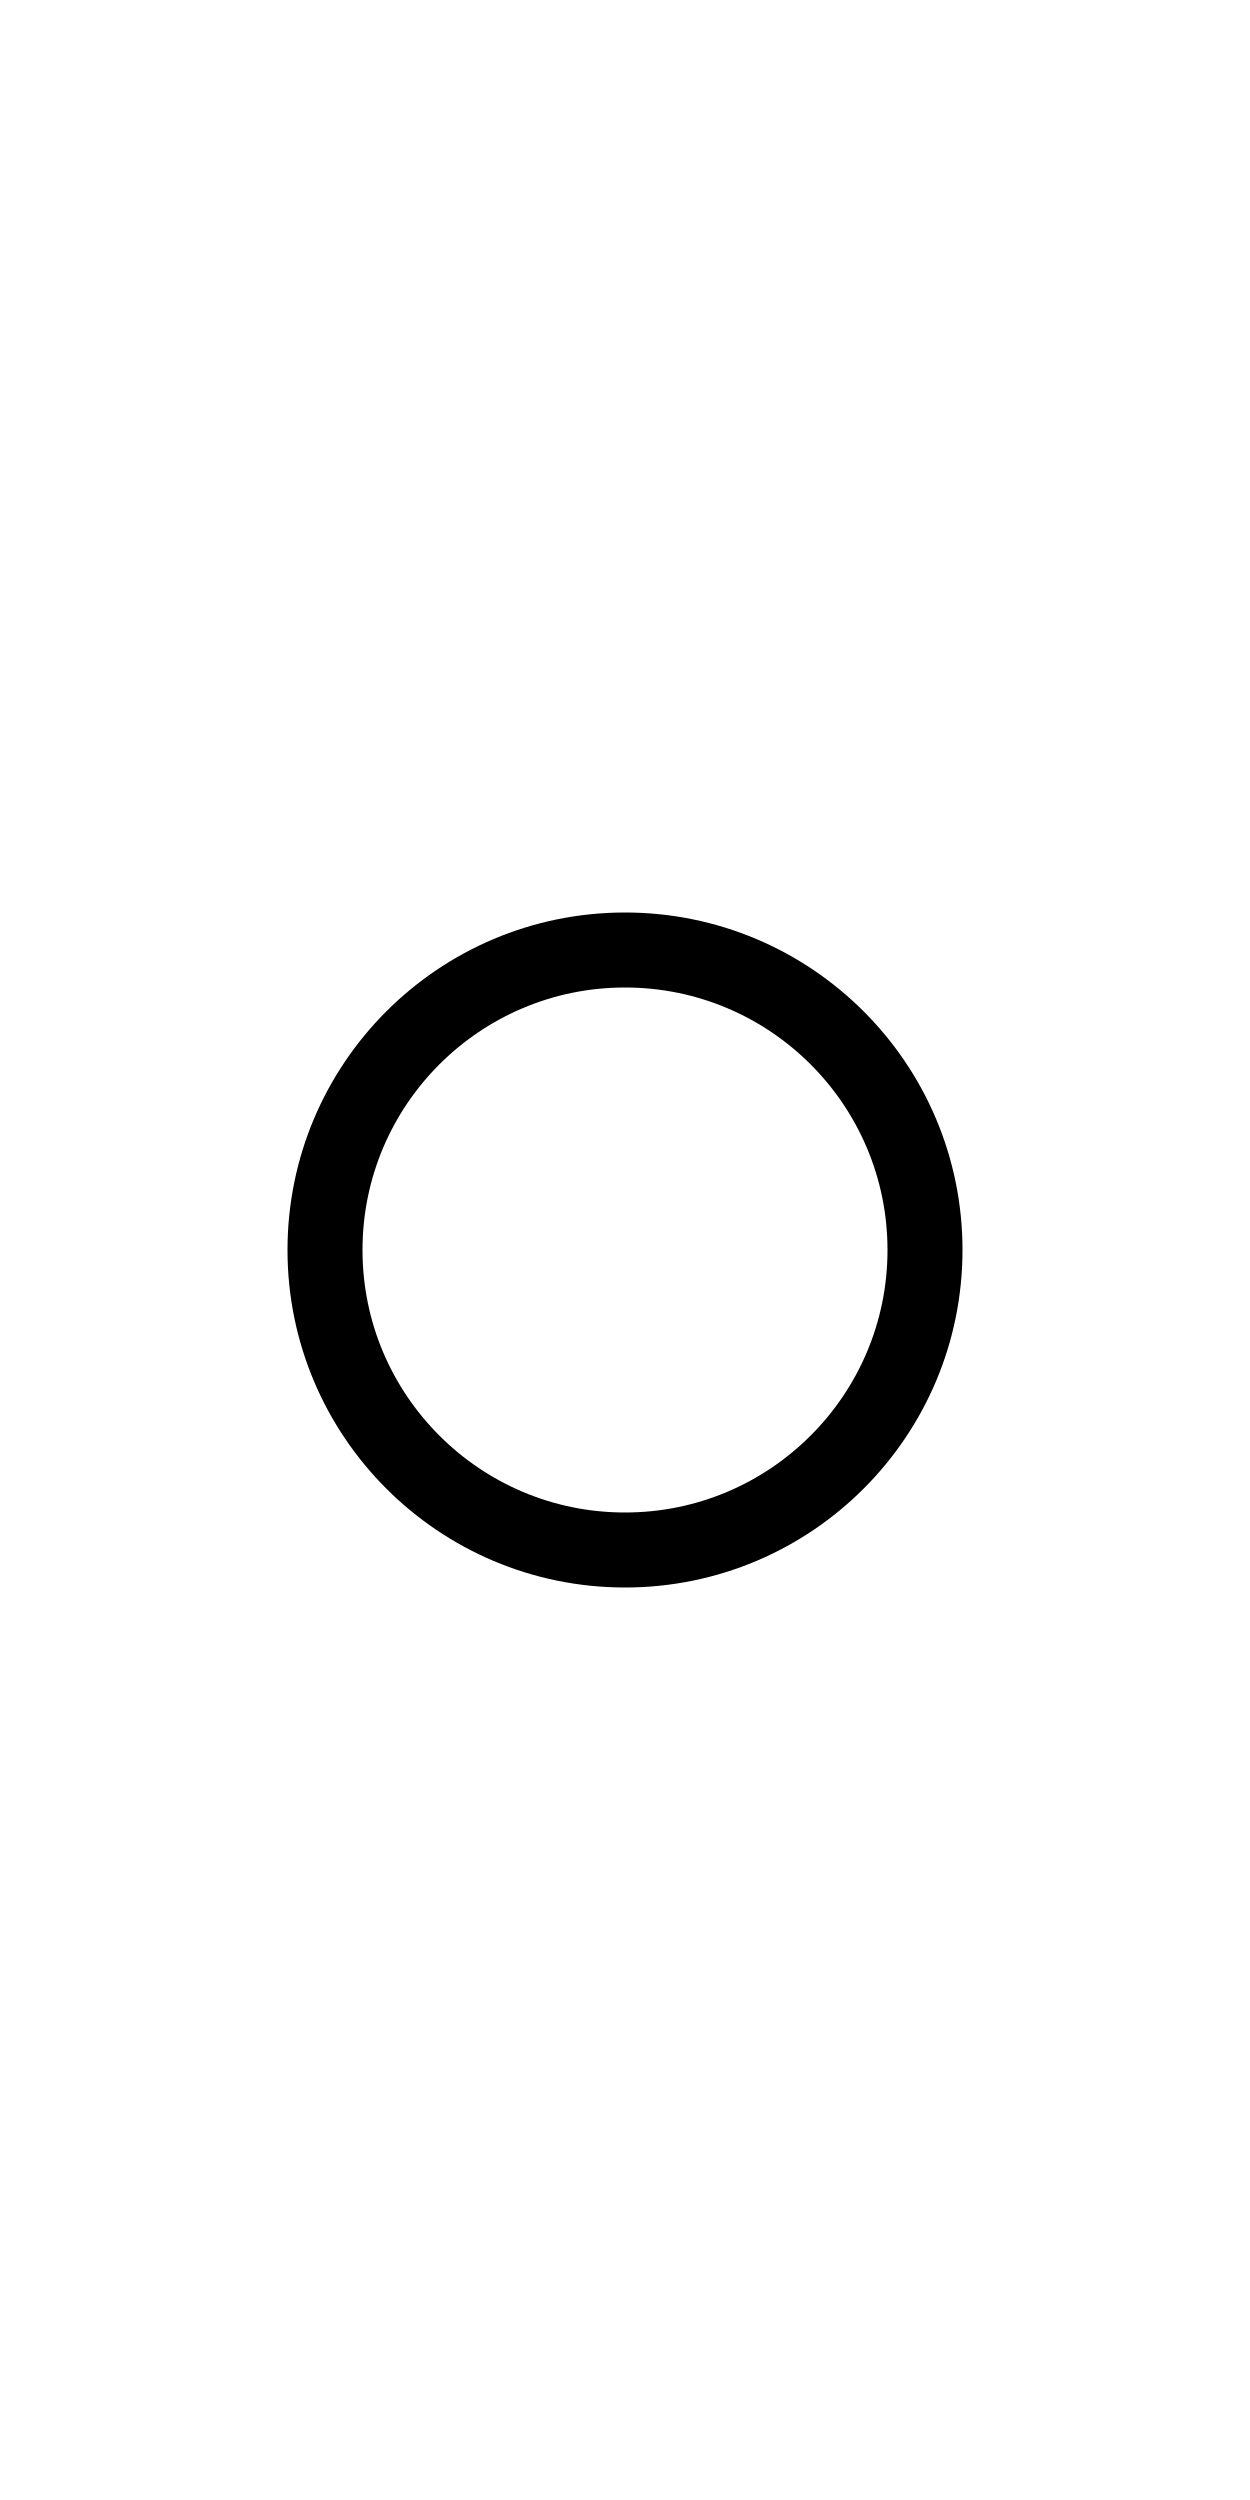
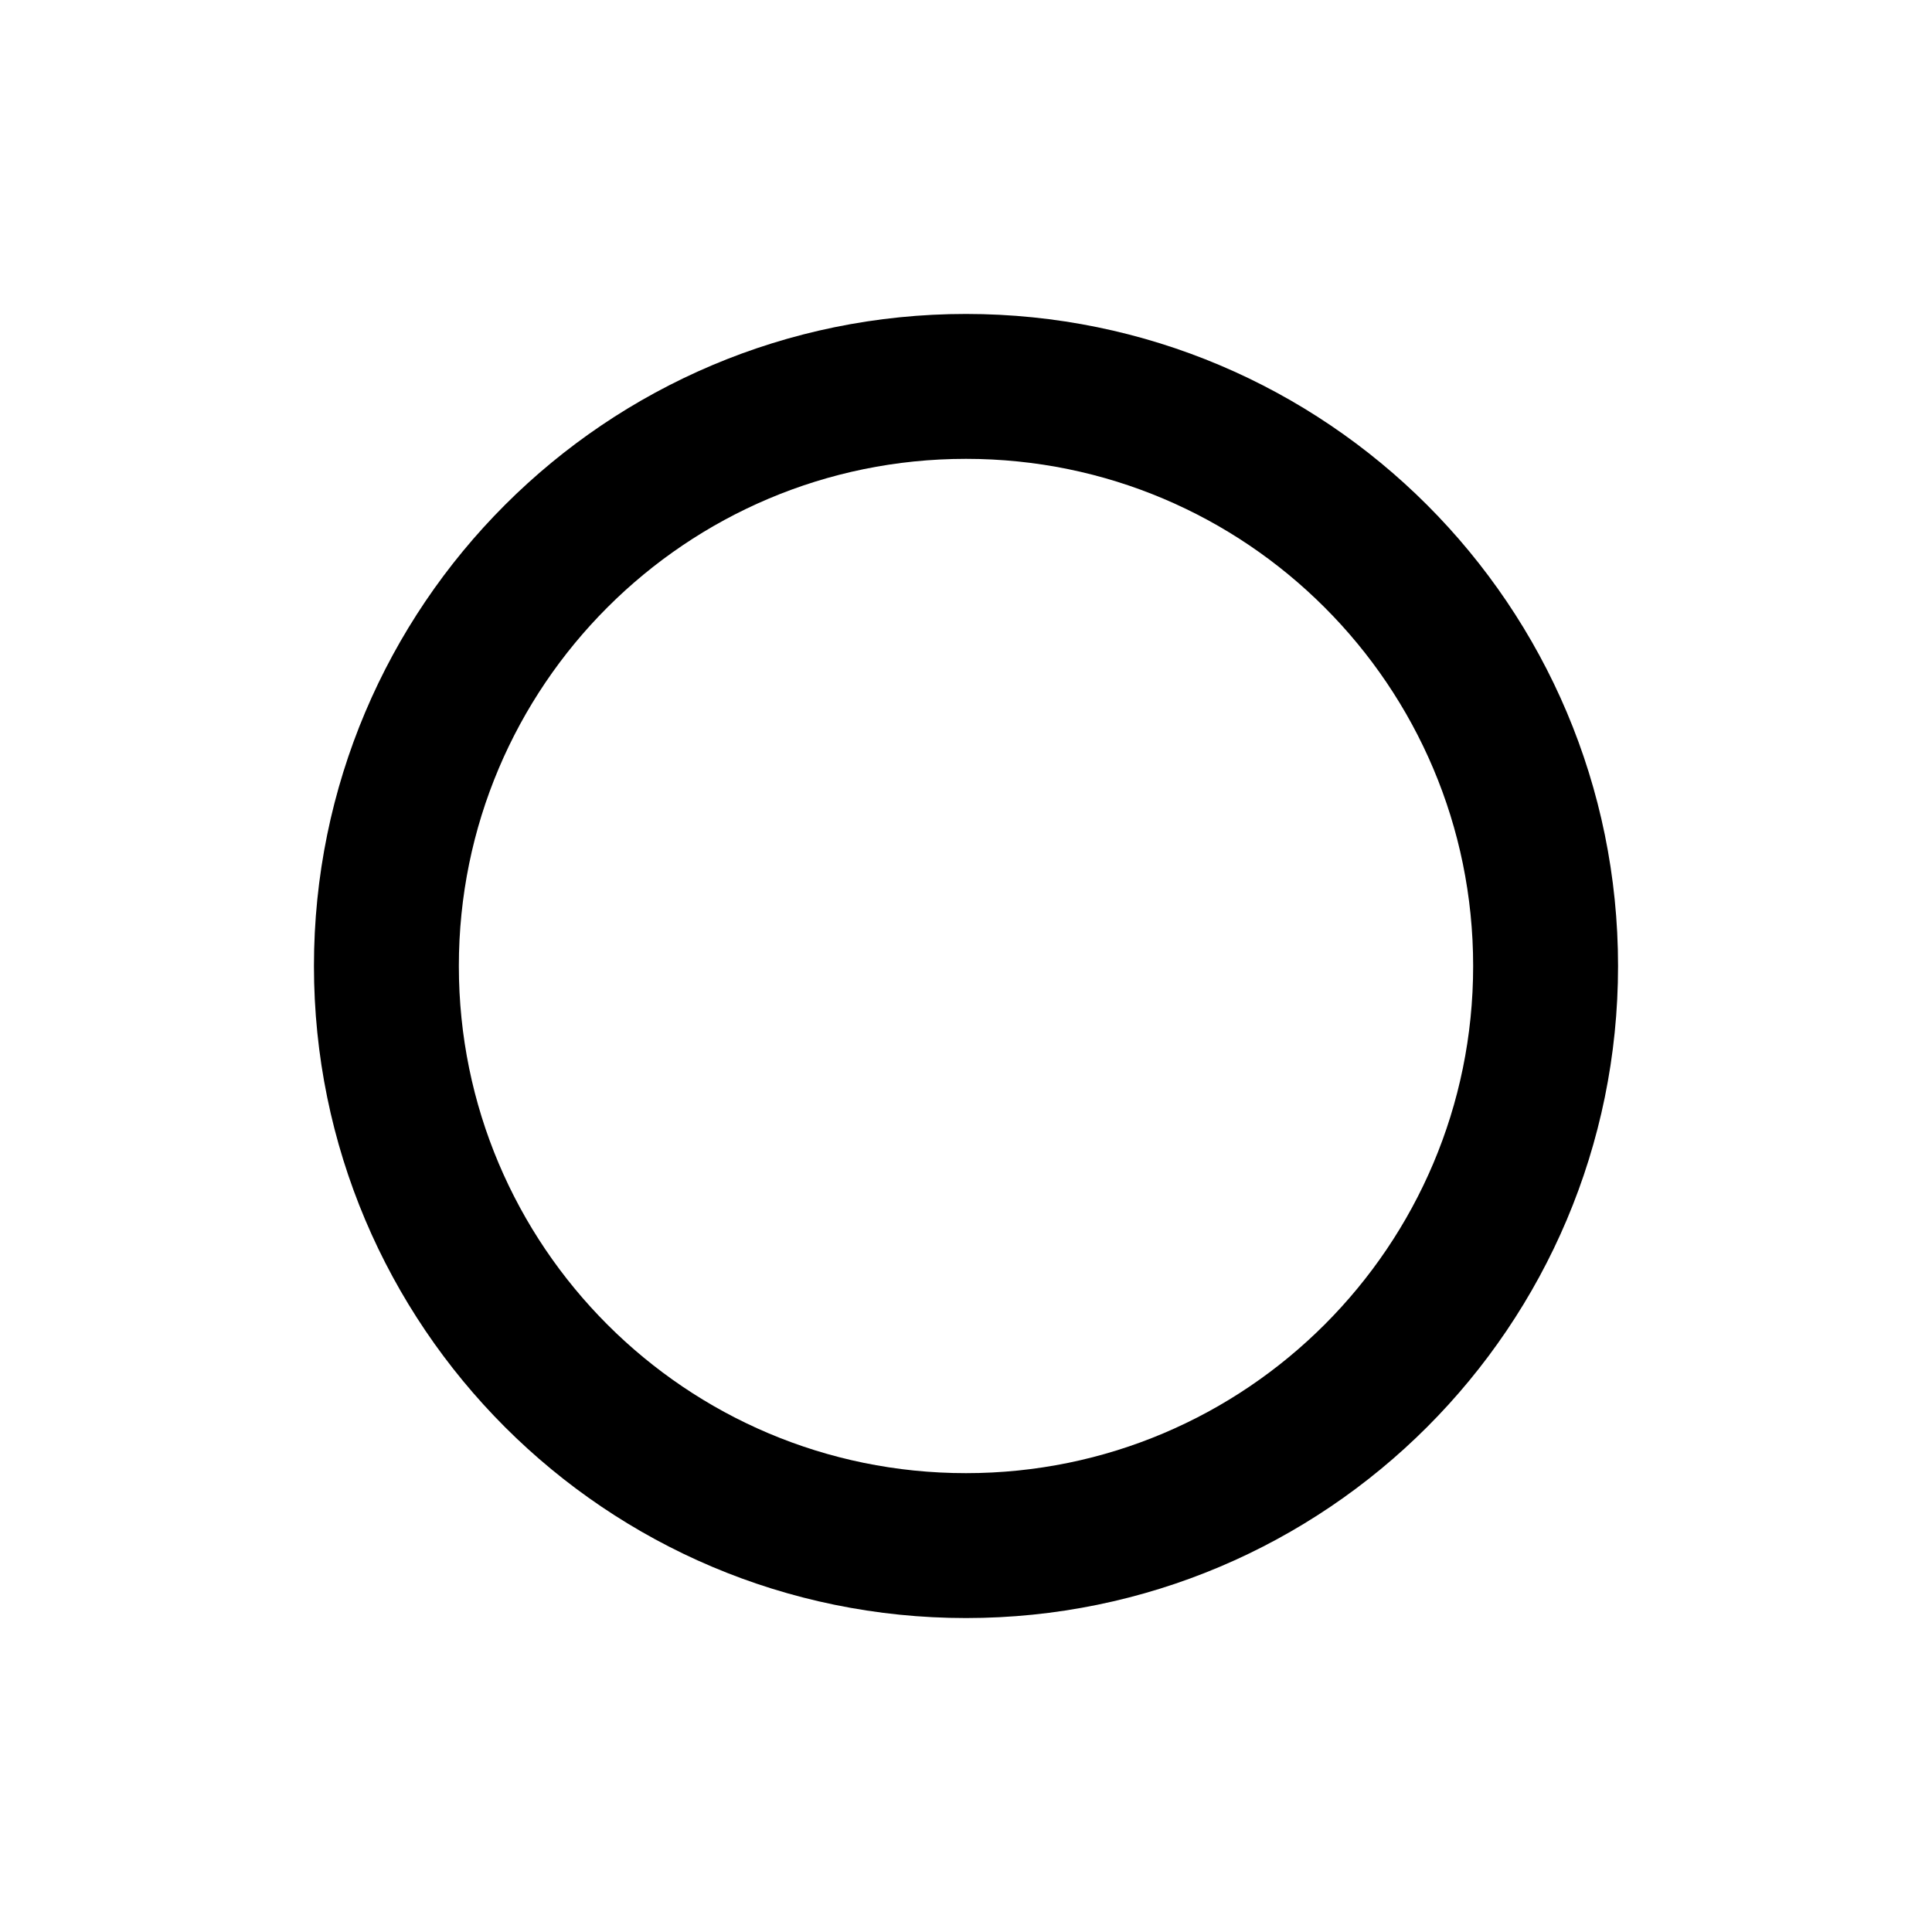
- <svg xmlns="http://www.w3.org/2000/svg" version="1.1" width="62.5" height="125" id="svg2" xml:space="preserve">
+ <svg xmlns="http://www.w3.org/2000/svg" version="1.1" width="50" height="50" id="svg2" xml:space="preserve">
  <defs id="defs6">
    <clipPath id="clipPath16">
      <path d="M 0,100 50,100 50,0 0,0 0,100 z" id="path18" />
    </clipPath>
  </defs>
-   <g transform="matrix(1.25,0,0,-1.25,0,125)" id="g10">
-     <g id="g12">
+   <g transform="matrix(1.25,0,0,-1.25,0,50)" id="g10">
+     <g transform="translate(-5,-30)" id="g12">
      <g clip-path="url(#clipPath16)" id="g14">
        <g transform="translate(25,62)" id="g20">
          <path d="m 0,0 c 6.627,0 12,-5.373 12,-12 0,-6.627 -5.373,-12 -12,-12 -6.627,0 -12,5.373 -12,12 0,6.627 5.373,12 12,12 z" id="path22" style="fill:none;stroke:#000000;stroke-width:3;stroke-linecap:round;stroke-linejoin:round;stroke-miterlimit:4;stroke-opacity:1;stroke-dasharray:none" />
        </g>
      </g>
    </g>
  </g>
</svg>
